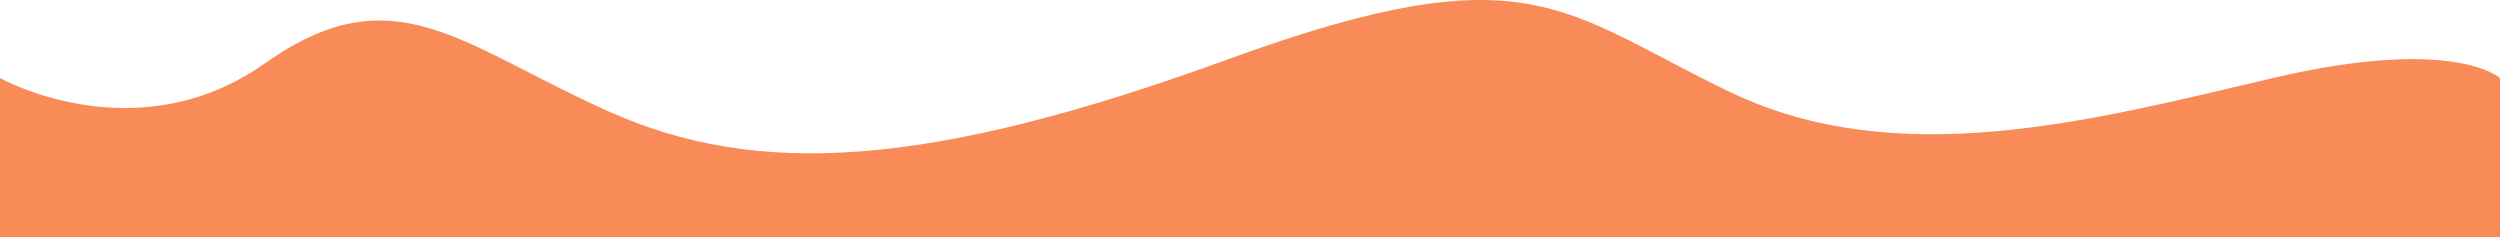
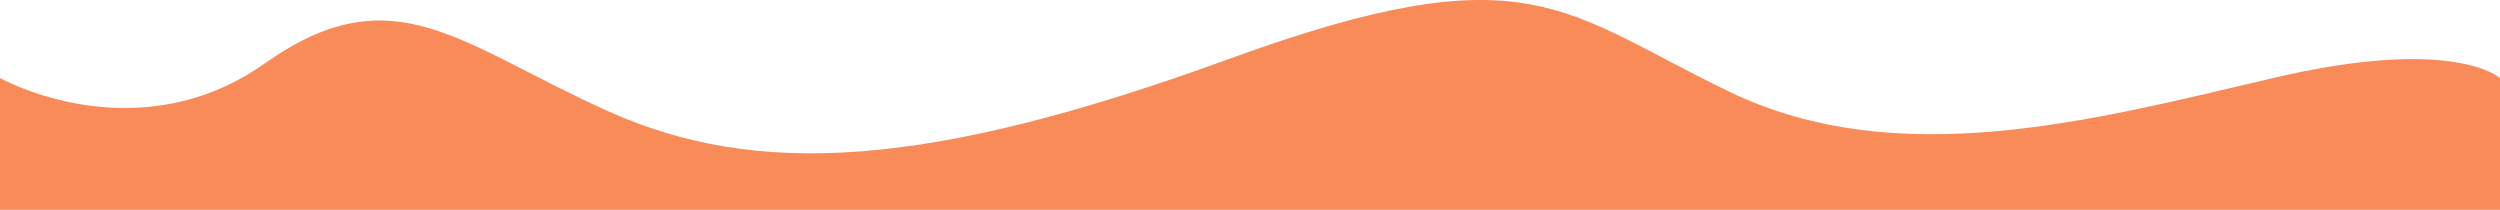
- <svg xmlns="http://www.w3.org/2000/svg" id="Layer_2" viewBox="0 0 1920 182.11">
+ <svg xmlns="http://www.w3.org/2000/svg" id="Layer_2" viewBox="0 0 1920 161.11">
  <g id="Layer_1-2">
-     <path d="m0,59.93v122.18h1920V59.93s-35.16-32.68-174.33,0-288.17,72.68-417.17,10.68-153.99-109.4-385-25.2-362,91.2-476,40.2S302.5-21.39,203.5,48.61,0,59.93,0,59.93Z" style="fill:#f88b58;" />
+     <path d="m0,59.93v101.18h1920V59.93s-35.16-32.68-174.33,0-288.17,72.68-417.17,10.68-153.99-109.4-385-25.2-362,91.2-476,40.2S302.5-21.39,203.5,48.61,0,59.93,0,59.93Z" style="fill:#f88b58;" />
  </g>
</svg>
